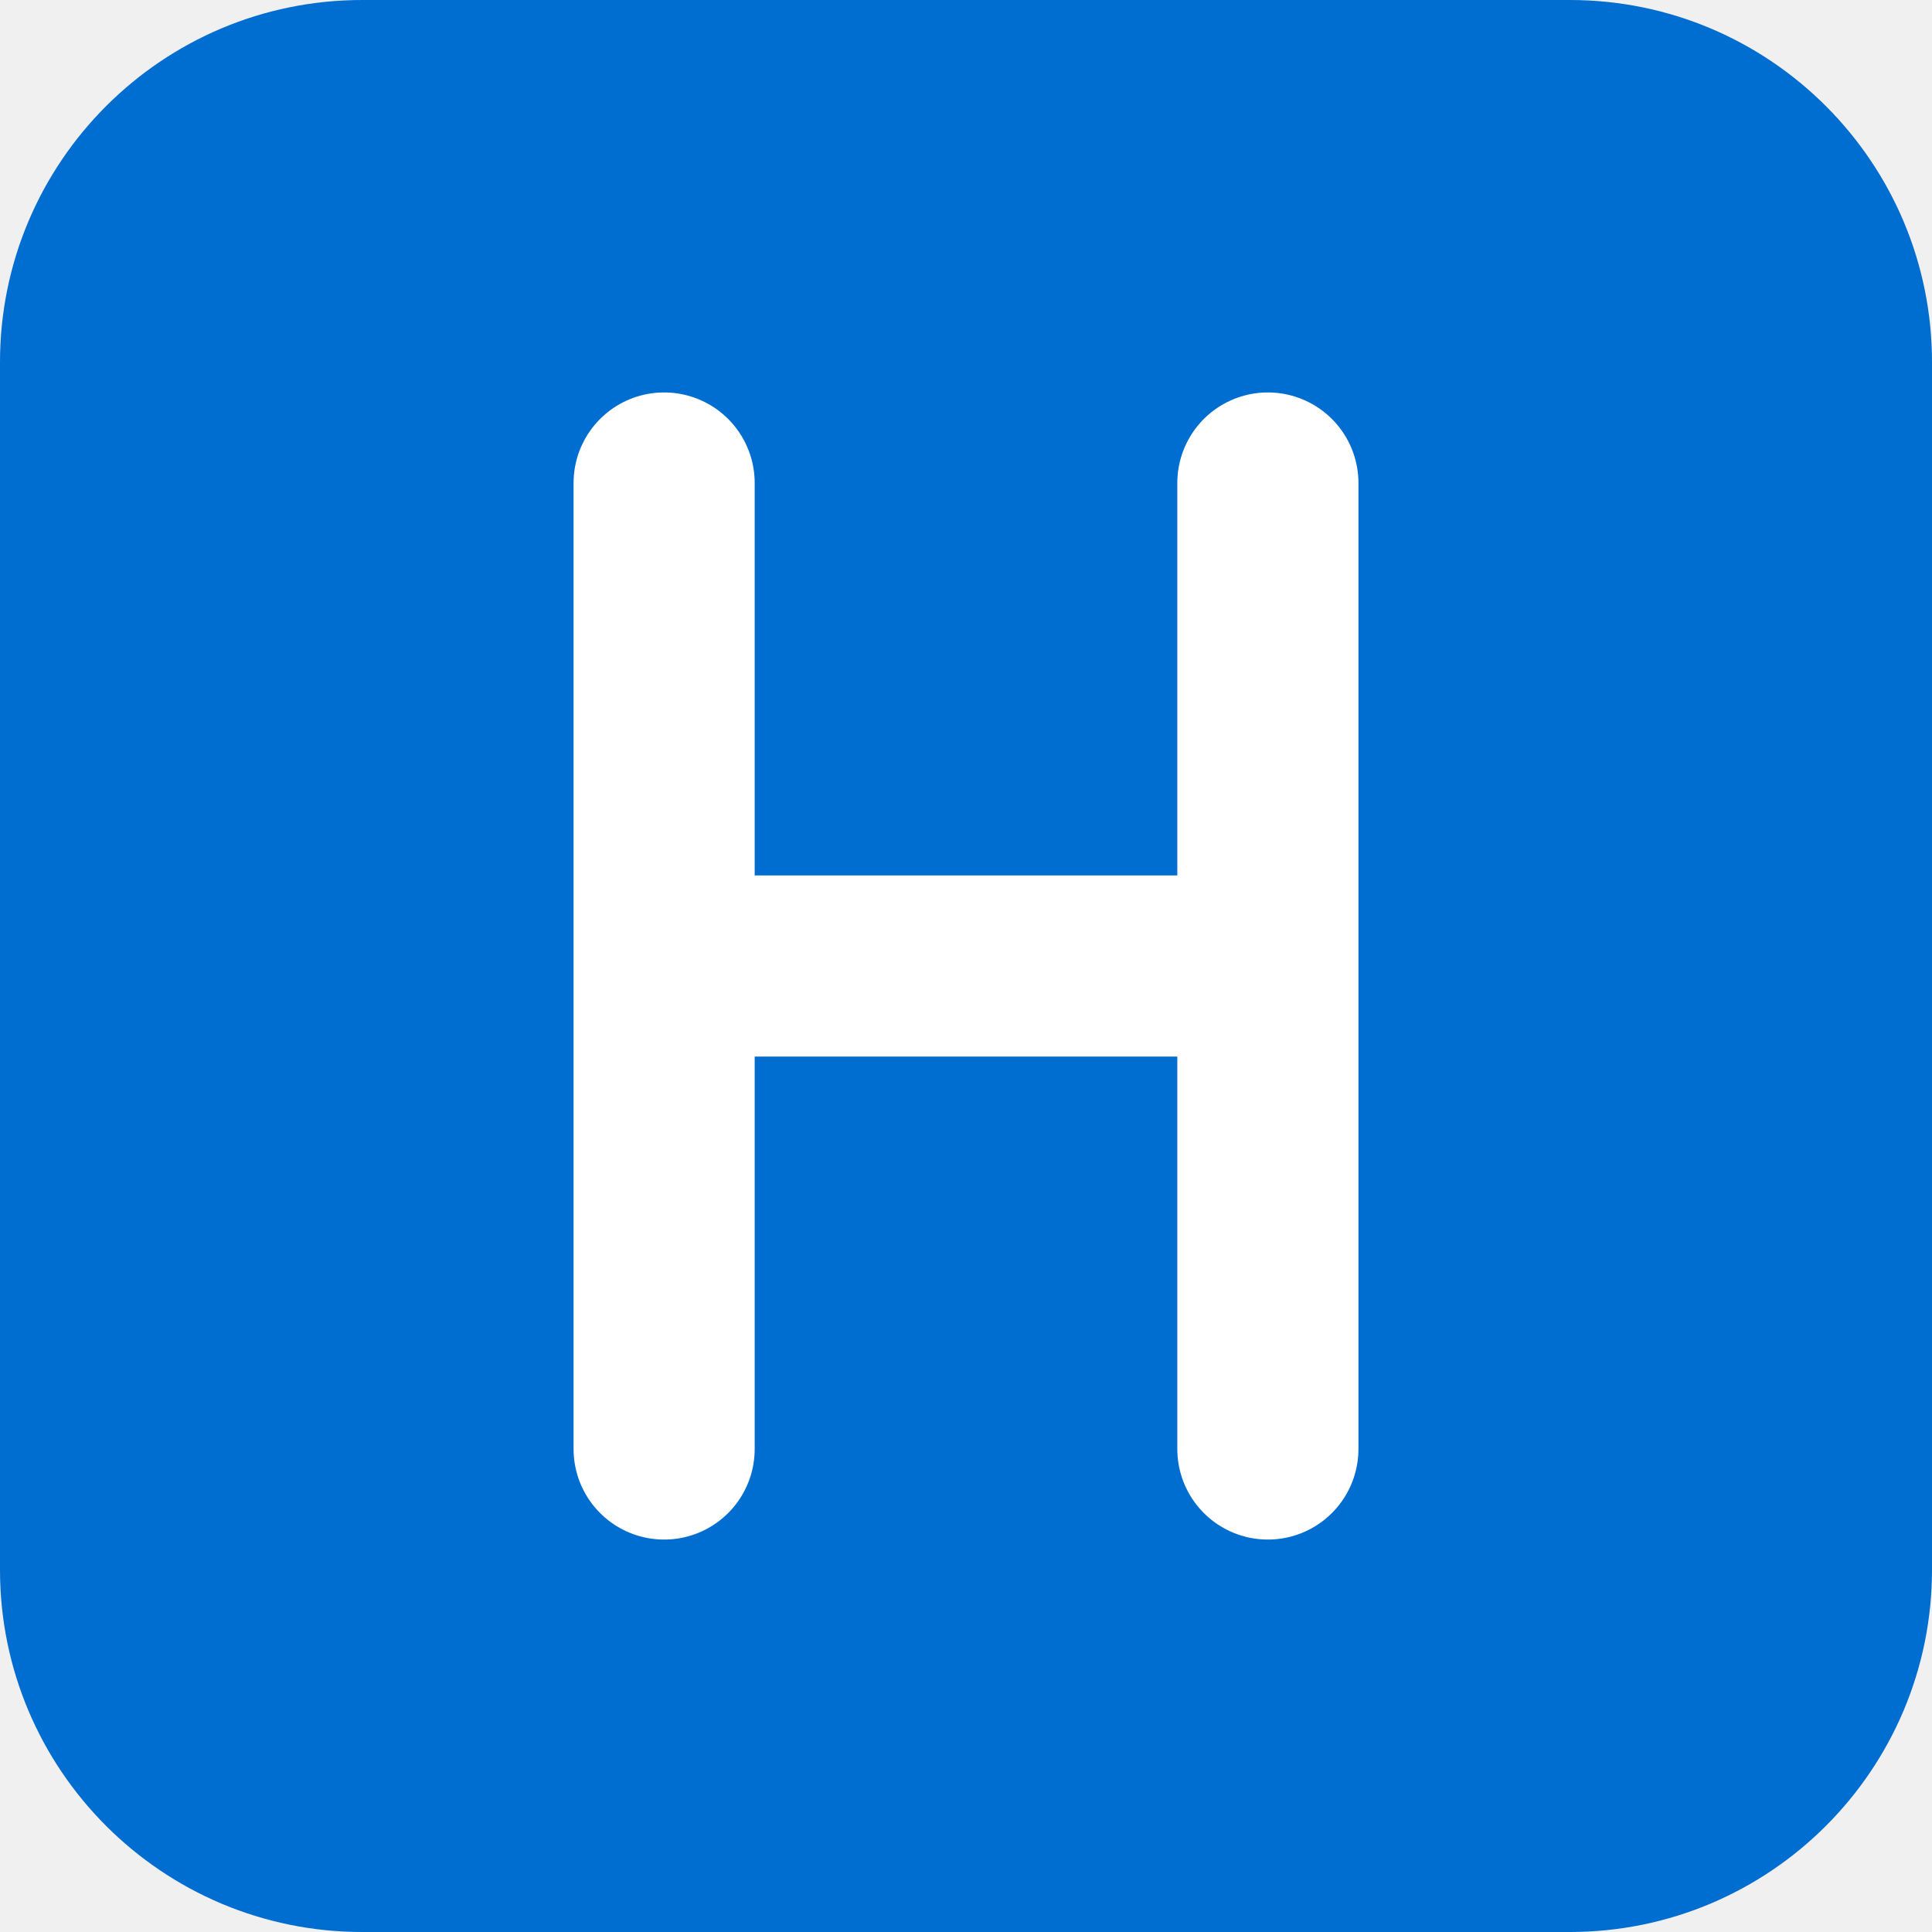
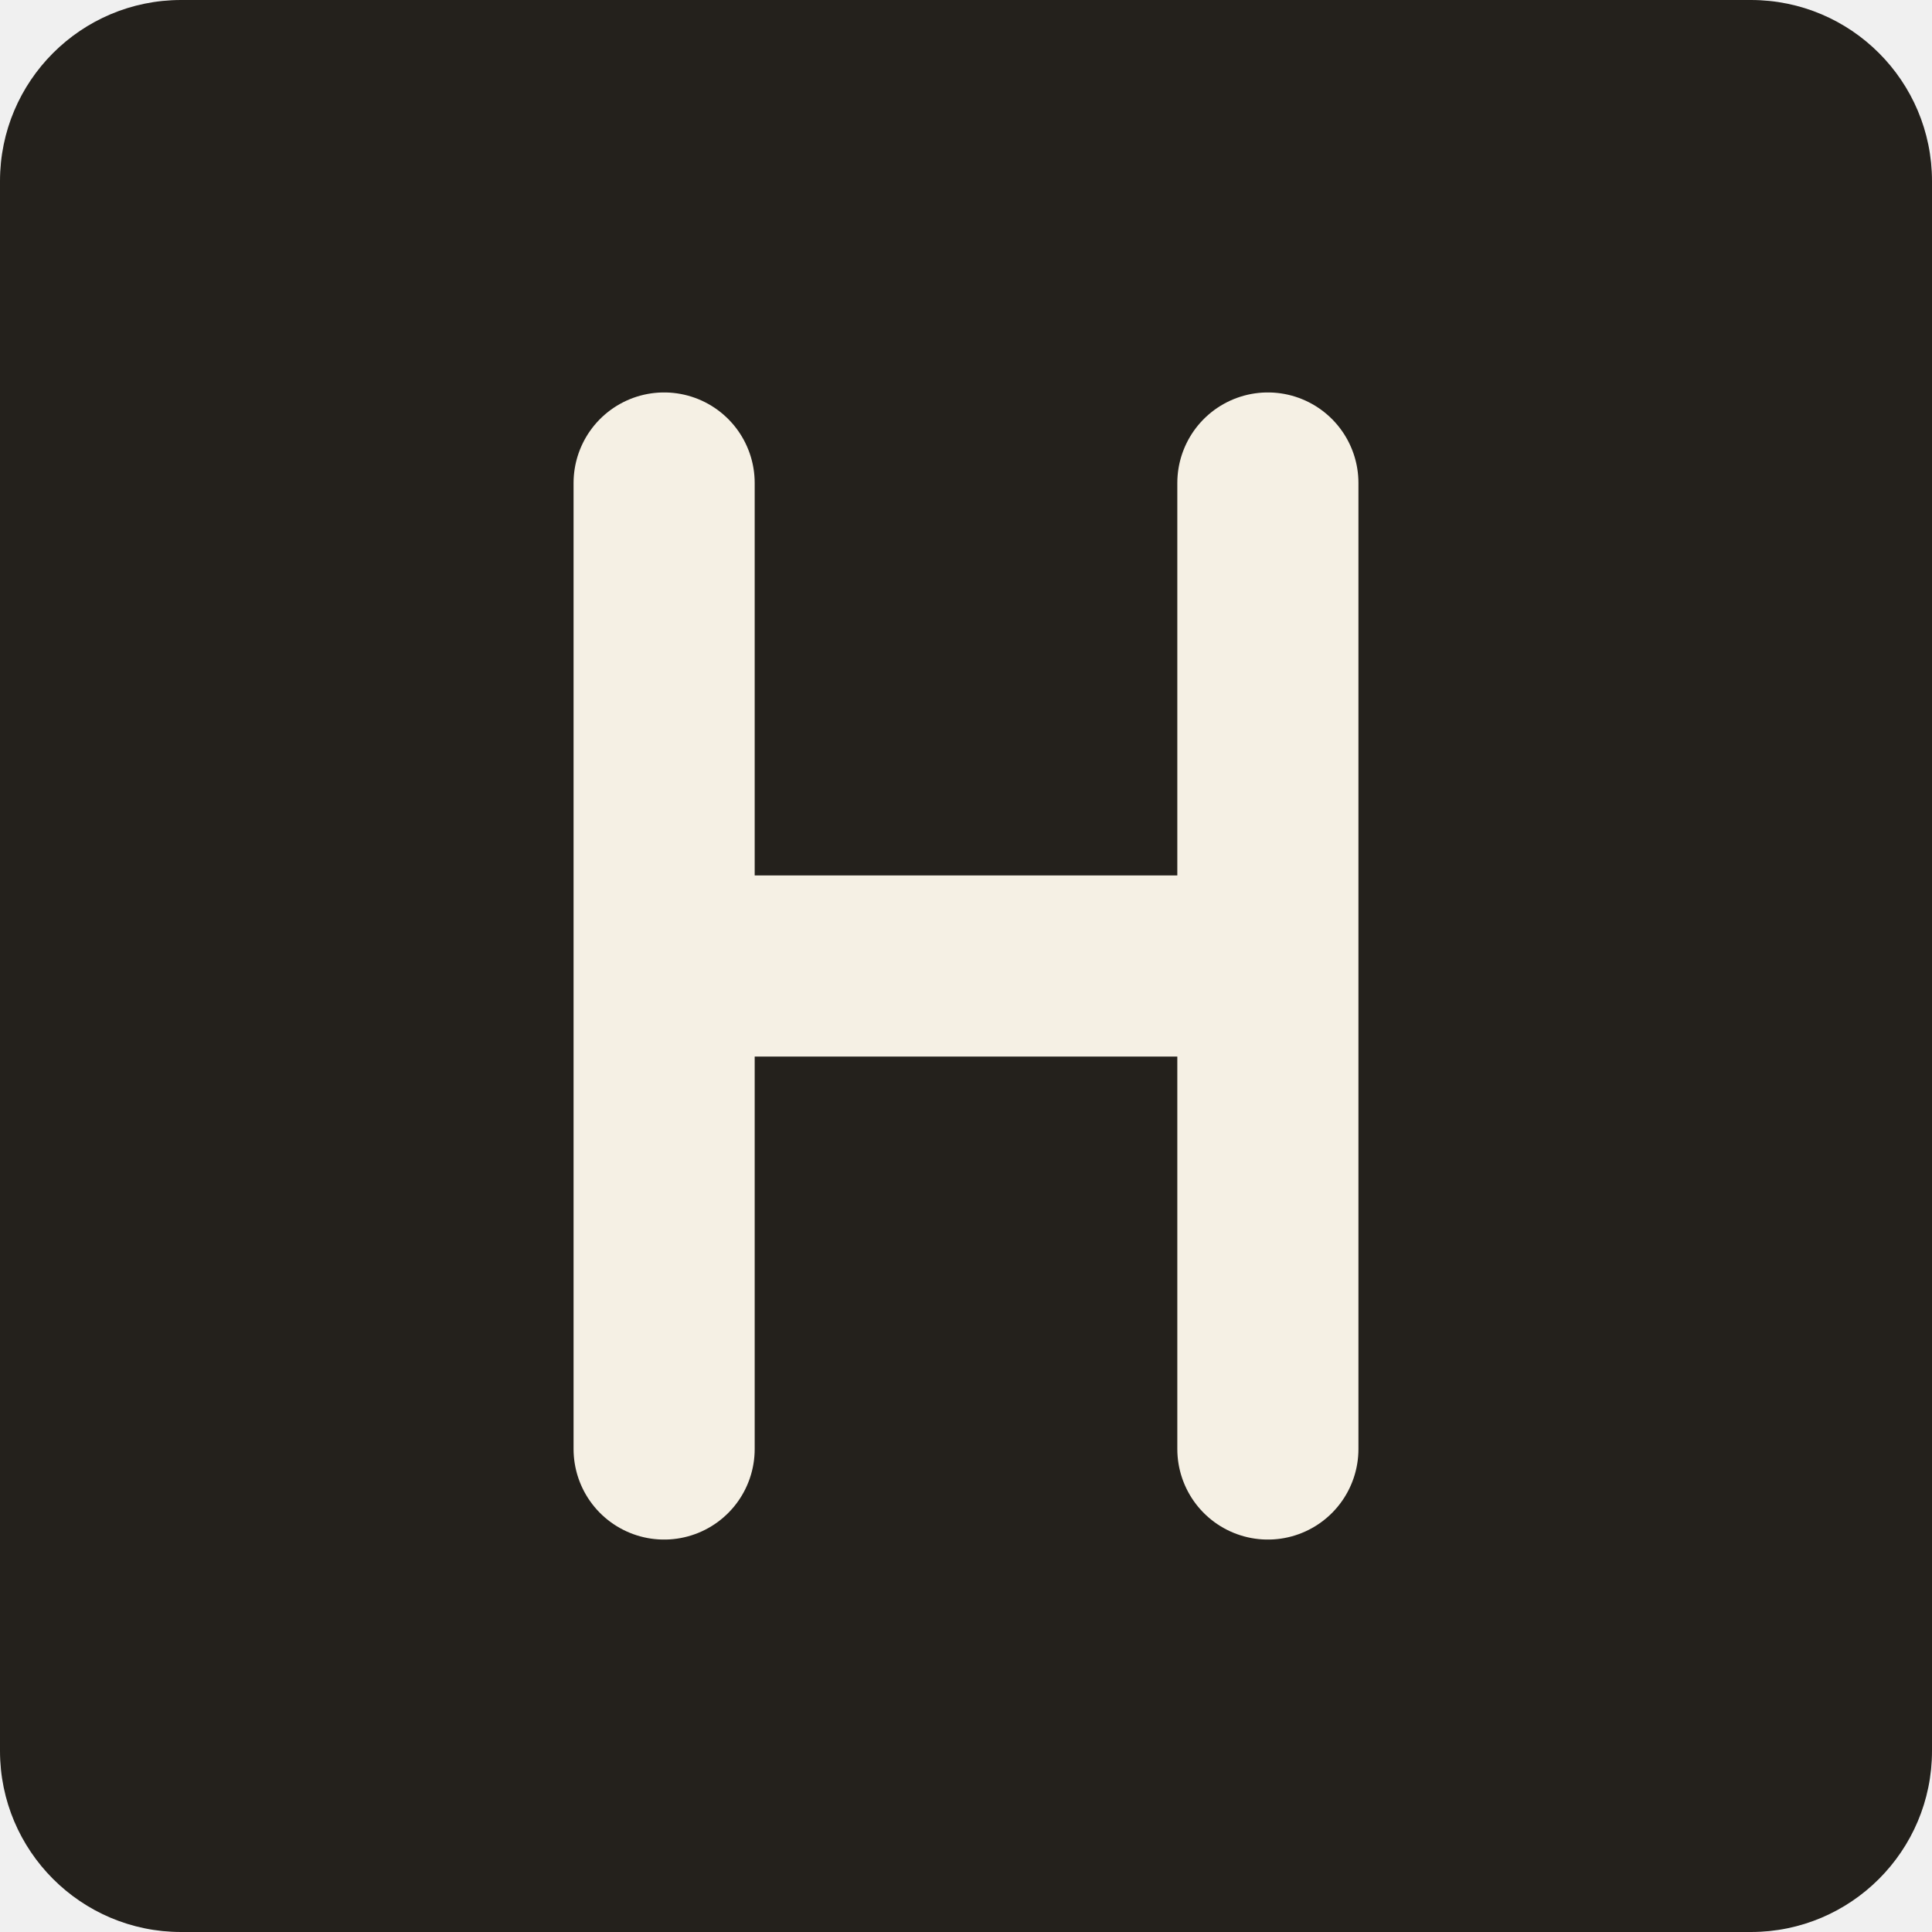
<svg xmlns="http://www.w3.org/2000/svg" viewBox="0 0 32 32">
-   <rect width="32" height="32" rx="6" fill="#006dd0" />
-   <path d="M11 8v16M21 8v16M11 16h10" stroke="#fff" stroke-width="3" stroke-linecap="round" />
+   <rect width="32" height="32" rx="3" fill="#24211c" />
+   <path d="M11 8v16M21 8v16M11 16h10" stroke="#f5f0e4" stroke-width="3" stroke-linecap="round" />
</svg>
